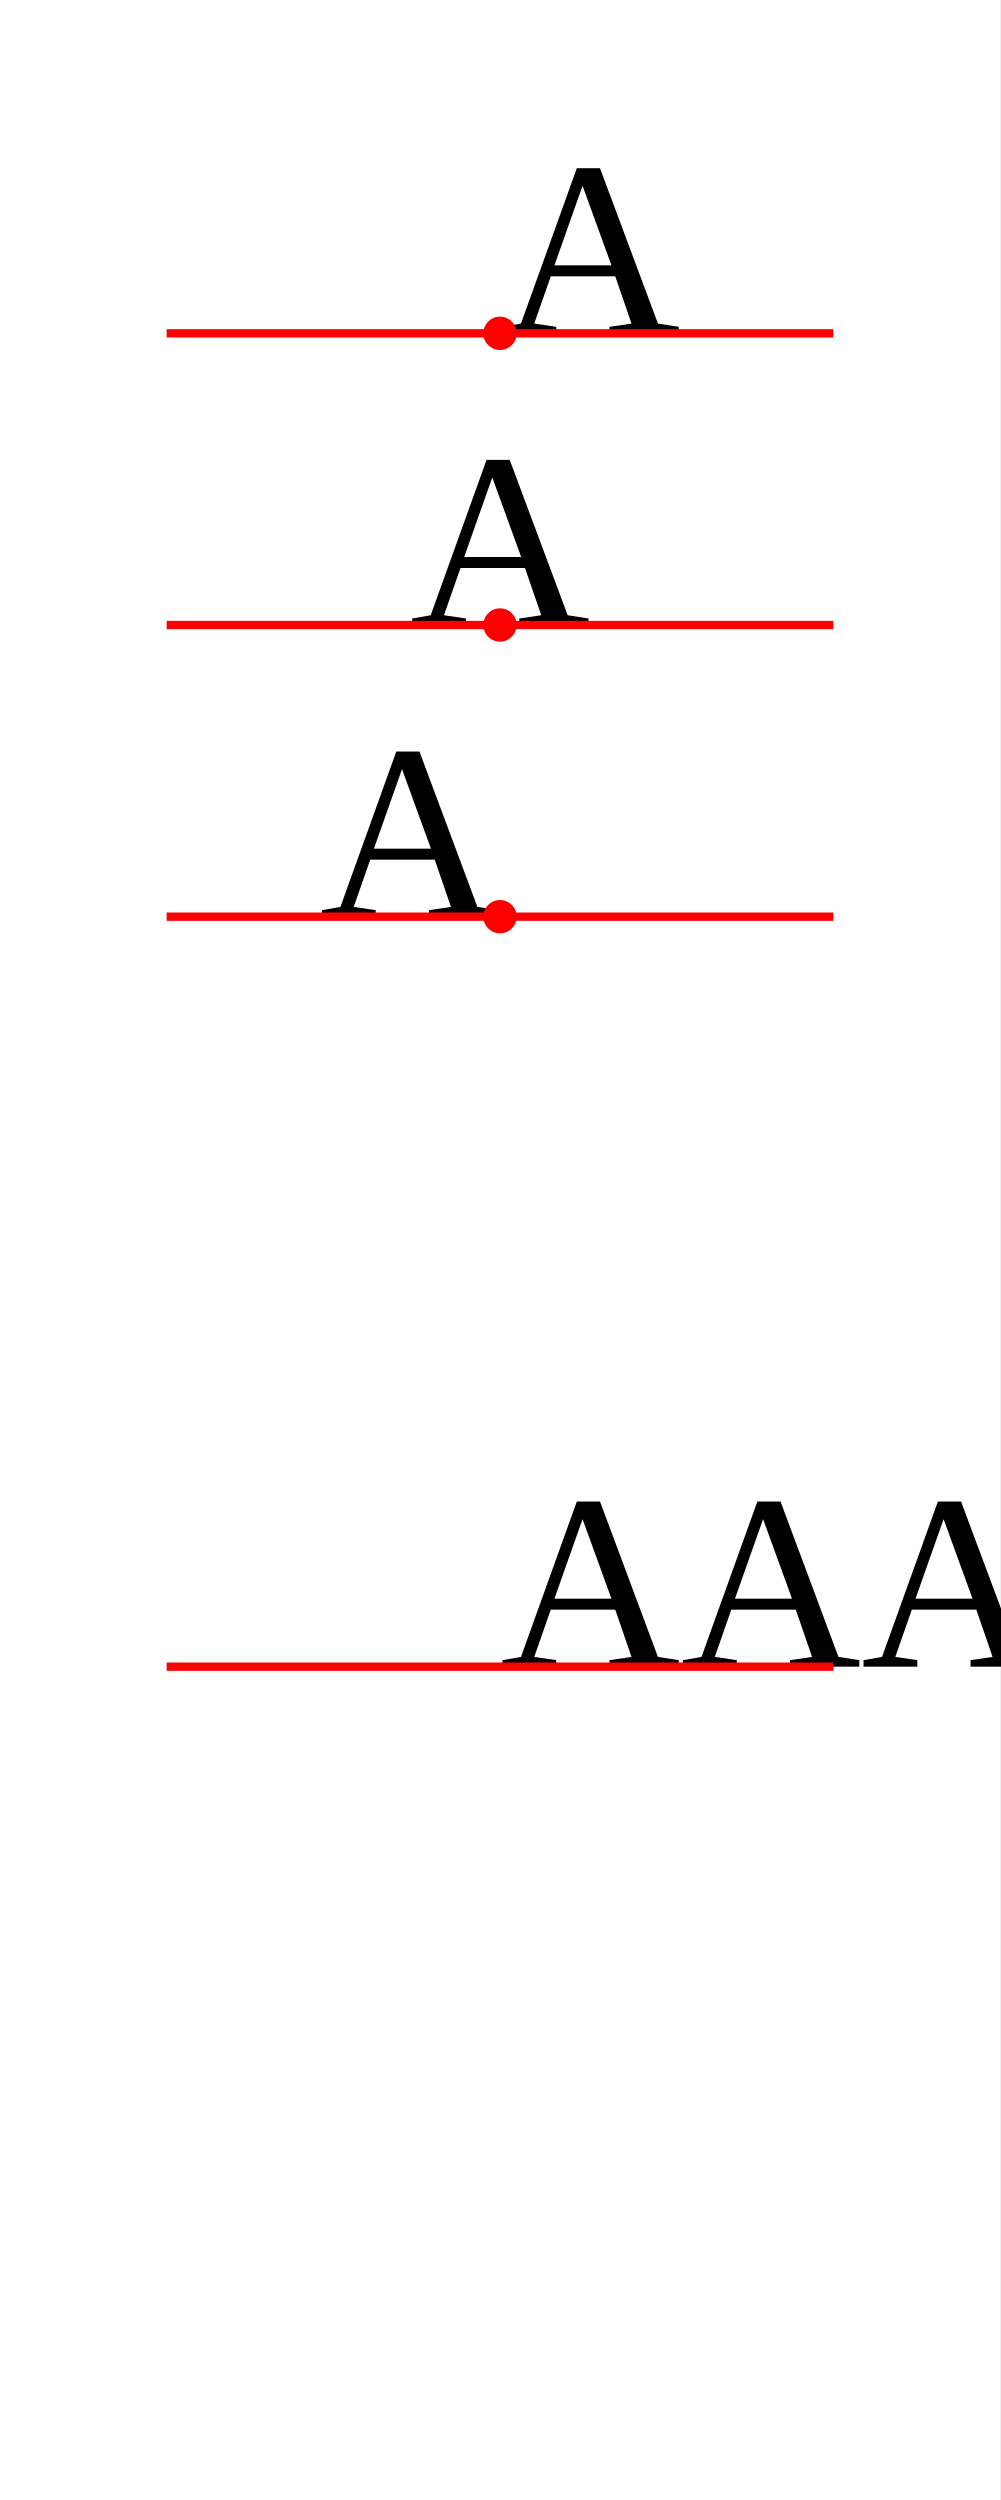
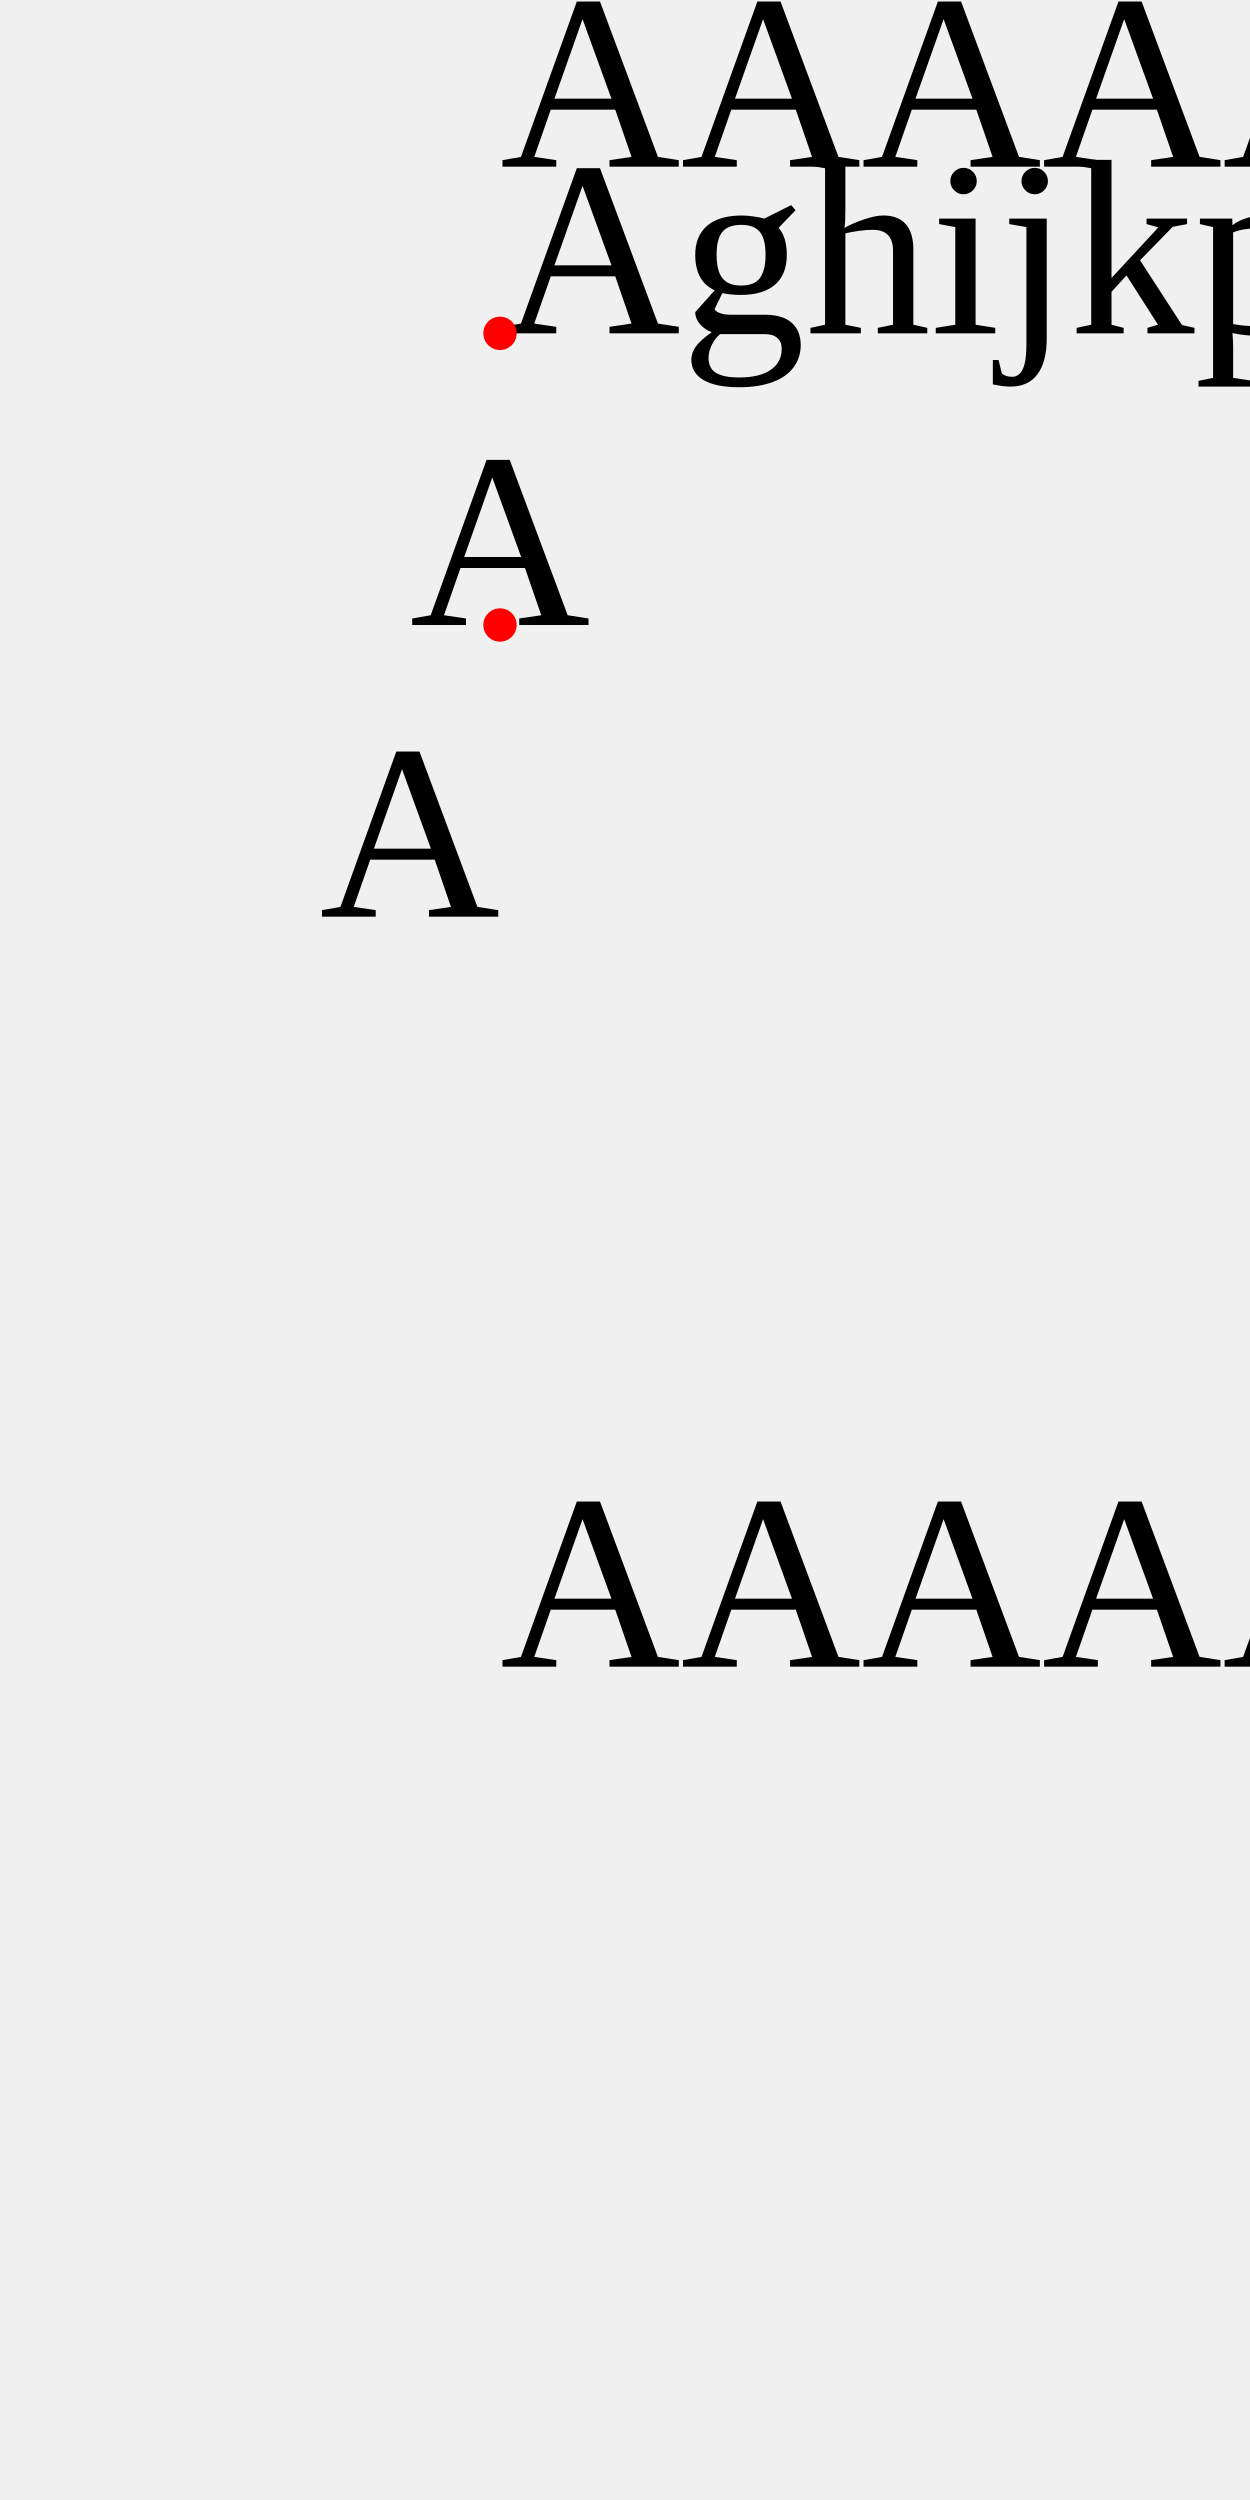
- <svg xmlns="http://www.w3.org/2000/svg" viewBox="0 0 120 300">
-   <rect x="0" y="0" width="120" height="300" fill="white" />
-   <text text-anchor="start" x="60" y="40" font-size="30">A</text>
+ <svg xmlns="http://www.w3.org/2000/svg" viewBox="0 0 150 300">
+   <text text-anchor="start" x="60" y="20" font-size="30">AAAAAAAA</text>
+   <text text-anchor="start" x="60" y="40" font-size="30">Aghijkpo</text>
  <text text-anchor="middle" x="60" y="75" font-size="30">A</text>
  <text text-anchor="end" x="60" y="110" font-size="30">A</text>
  <text x="60" y="200" font-size="30">AAAAA</text>
-   <line x1="20" y1="40" x2="100" y2="40" stroke="red" stroke-width="1" />
-   <line x1="20" y1="75" x2="100" y2="75" stroke="red" stroke-width="1" />
-   <line x1="20" y1="110" x2="100" y2="110" stroke="red" stroke-width="1" />
-   <line x1="20" y1="200" x2="100" y2="200" stroke="red" stroke-width="1" />
  <circle cx="60" cy="40" r="2" fill="red" />
  <circle cx="60" cy="75" r="2" fill="red" />
-   <circle cx="60" cy="110" r="2" fill="red" />
</svg>
